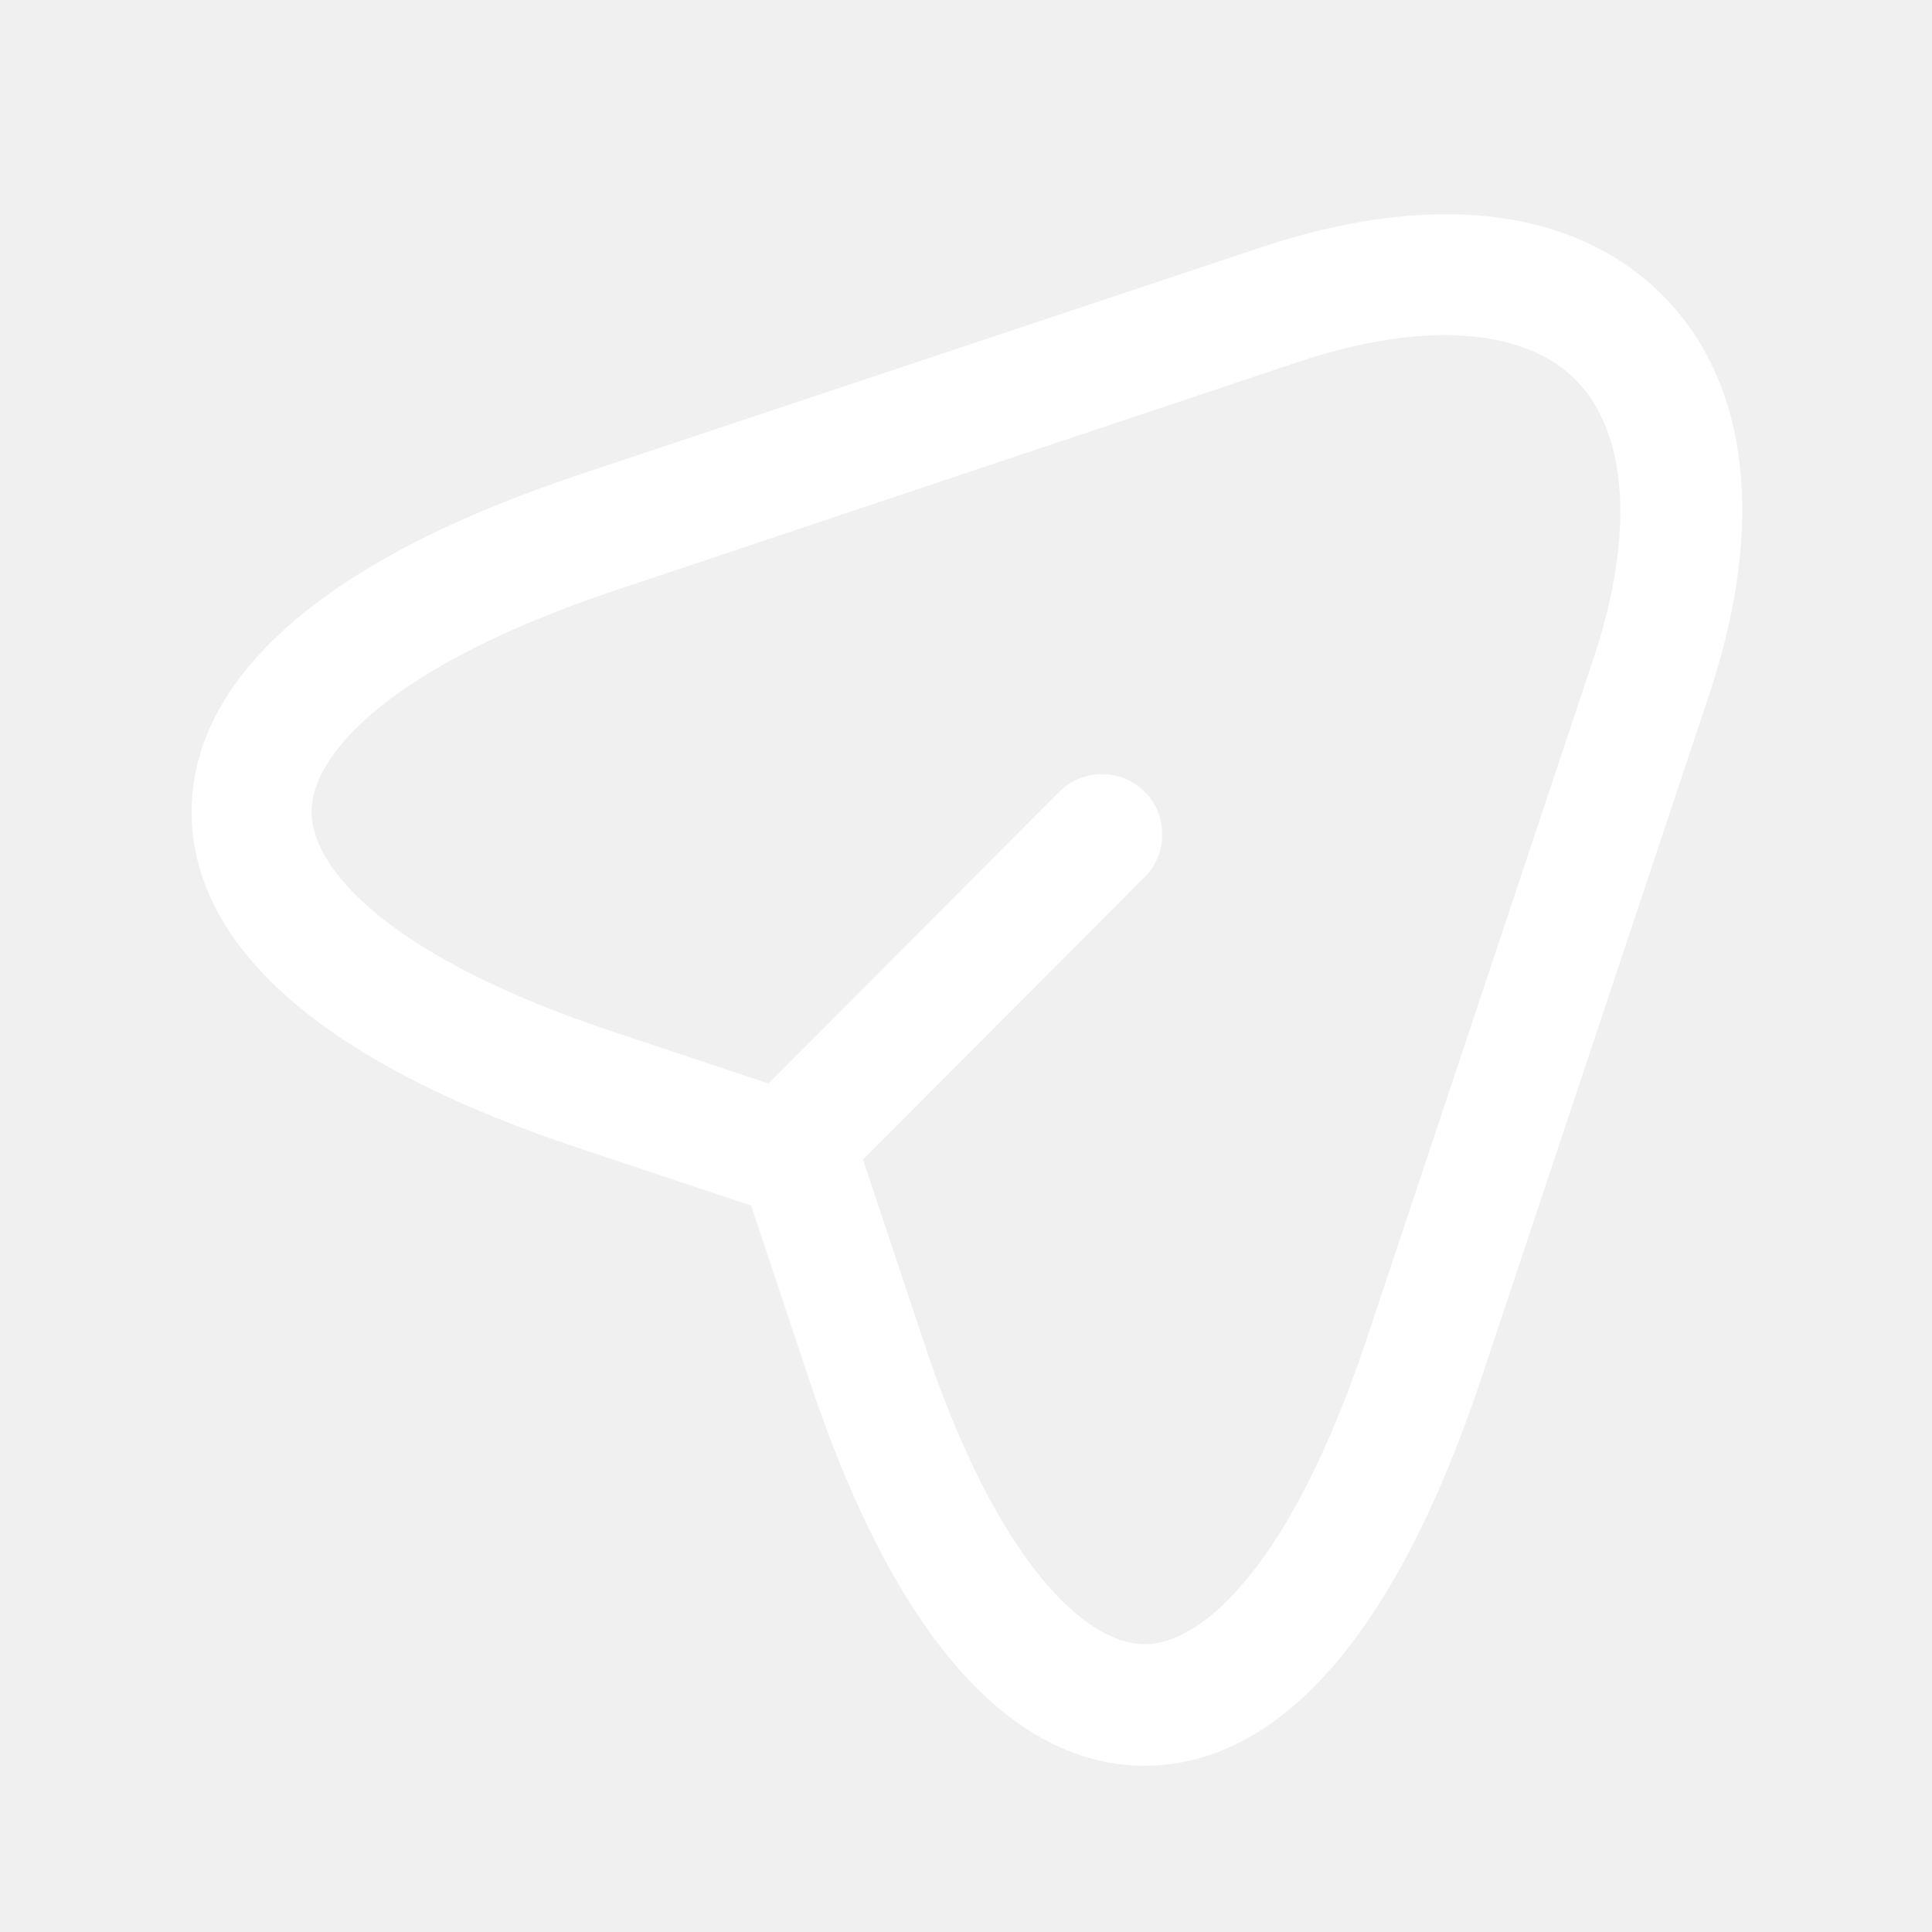
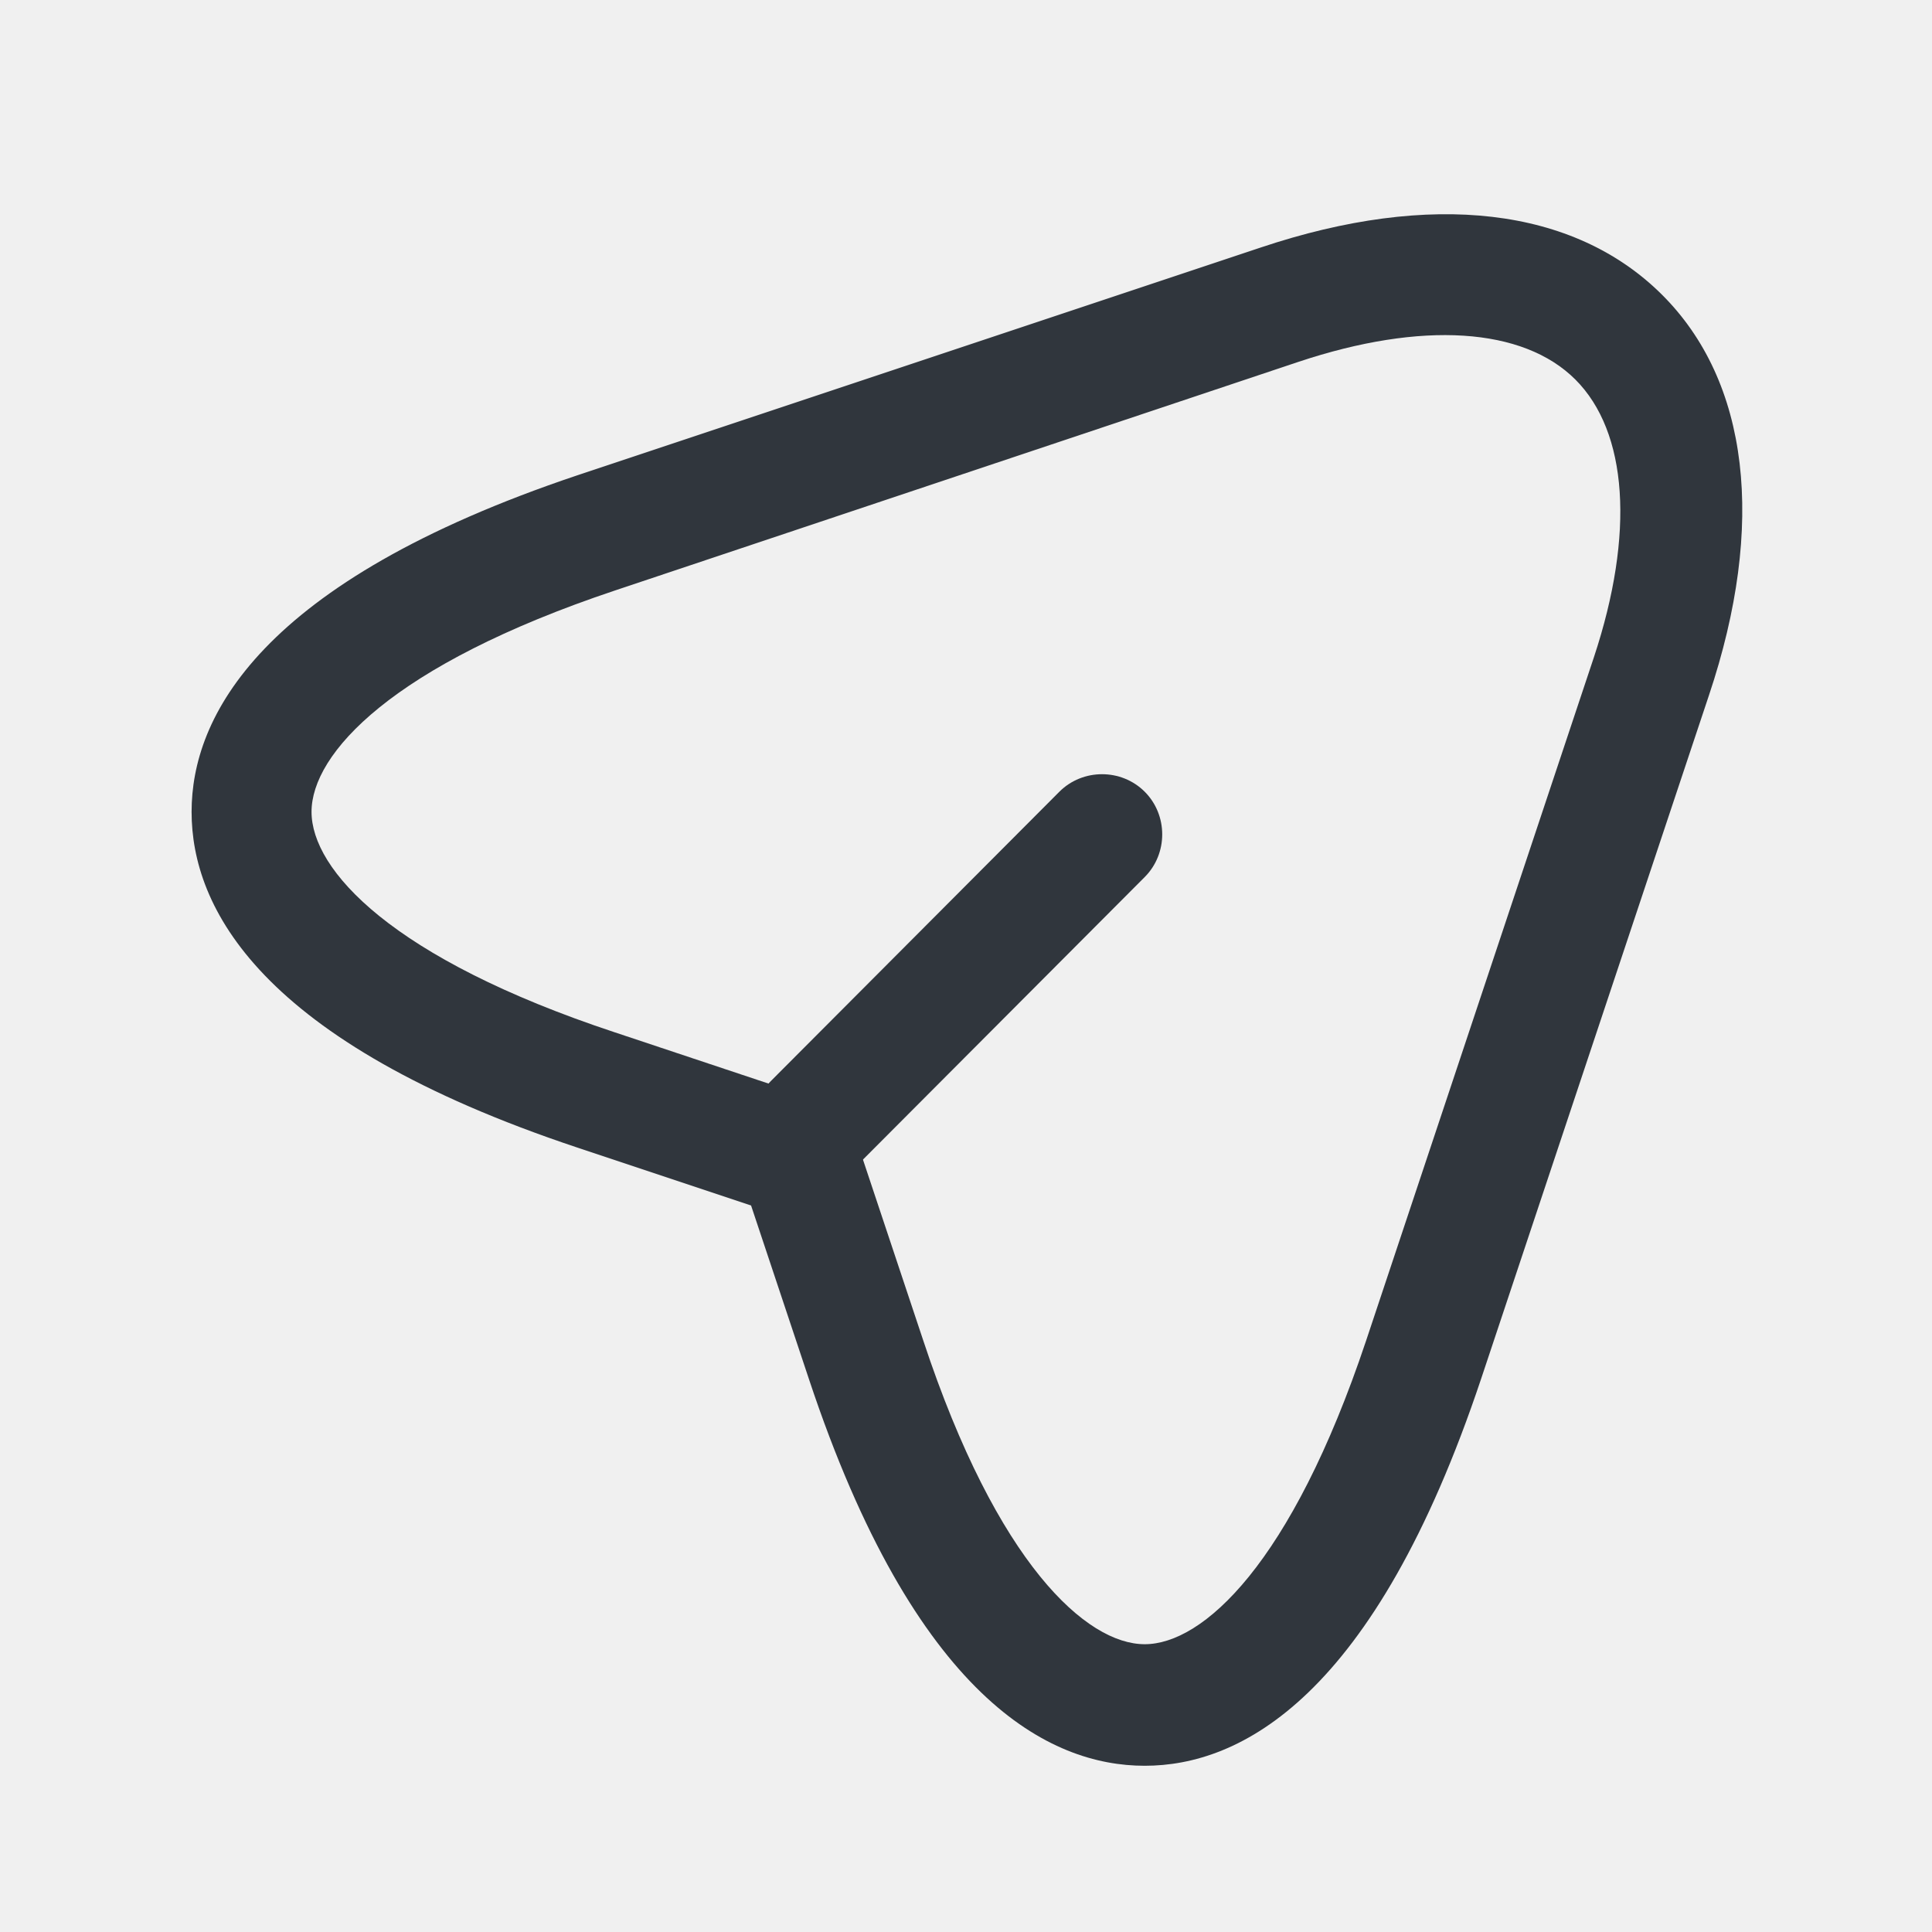
<svg xmlns="http://www.w3.org/2000/svg" class="button__icon" width="24" height="24" viewBox="0 0 24 24" fill="none">
-   <path d="M14.22 21.935C13.04 21.935 11.37 21.105 10.05 17.135L9.33 14.975L7.17 14.255C3.21 12.935 2.38 11.265 2.38 10.085C2.38 8.915 3.21 7.235 7.17 5.905L15.66 3.075C17.78 2.365 19.55 2.575 20.64 3.655C21.73 4.735 21.94 6.515 21.23 8.635L18.4 17.125C17.07 21.105 15.4 21.935 14.22 21.935ZM7.64 7.335C4.86 8.265 3.87 9.365 3.87 10.085C3.87 10.805 4.86 11.905 7.64 12.825L10.16 13.665C10.38 13.735 10.56 13.915 10.63 14.135L11.47 16.655C12.39 19.435 13.5 20.425 14.22 20.425C14.94 20.425 16.04 19.435 16.97 16.655L19.8 8.165C20.31 6.625 20.22 5.365 19.57 4.715C18.92 4.065 17.66 3.985 16.13 4.495L7.64 7.335Z" fill="#fff" />
-   <path d="M10.11 14.705C9.92 14.705 9.73 14.635 9.58 14.485C9.29 14.195 9.29 13.715 9.58 13.425L13.16 9.835C13.45 9.545 13.93 9.545 14.22 9.835C14.51 10.125 14.51 10.605 14.22 10.895L10.64 14.485C10.5 14.635 10.3 14.705 10.11 14.705Z" fill="#fff" />
+   <path d="M14.22 21.935C13.04 21.935 11.37 21.105 10.05 17.135L9.33 14.975L7.17 14.255C3.21 12.935 2.38 11.265 2.38 10.085C2.38 8.915 3.21 7.235 7.17 5.905L15.66 3.075C17.78 2.365 19.55 2.575 20.64 3.655C21.73 4.735 21.94 6.515 21.23 8.635L18.4 17.125C17.07 21.105 15.4 21.935 14.22 21.935ZM7.64 7.335C4.86 8.265 3.87 9.365 3.87 10.085C3.87 10.805 4.86 11.905 7.64 12.825L10.16 13.665C10.38 13.735 10.56 13.915 10.63 14.135L11.47 16.655C12.39 19.435 13.5 20.425 14.22 20.425C14.94 20.425 16.04 19.435 16.97 16.655L19.8 8.165C20.31 6.625 20.22 5.365 19.57 4.715C18.92 4.065 17.66 3.985 16.13 4.495L7.64 7.335Z" fill="#30363d" />
+   <path d="M10.11 14.705C9.92 14.705 9.73 14.635 9.58 14.485C9.29 14.195 9.29 13.715 9.58 13.425L13.16 9.835C13.45 9.545 13.93 9.545 14.22 9.835C14.51 10.125 14.51 10.605 14.22 10.895L10.64 14.485C10.5 14.635 10.3 14.705 10.11 14.705Z" fill="#30363d" />
</svg>
